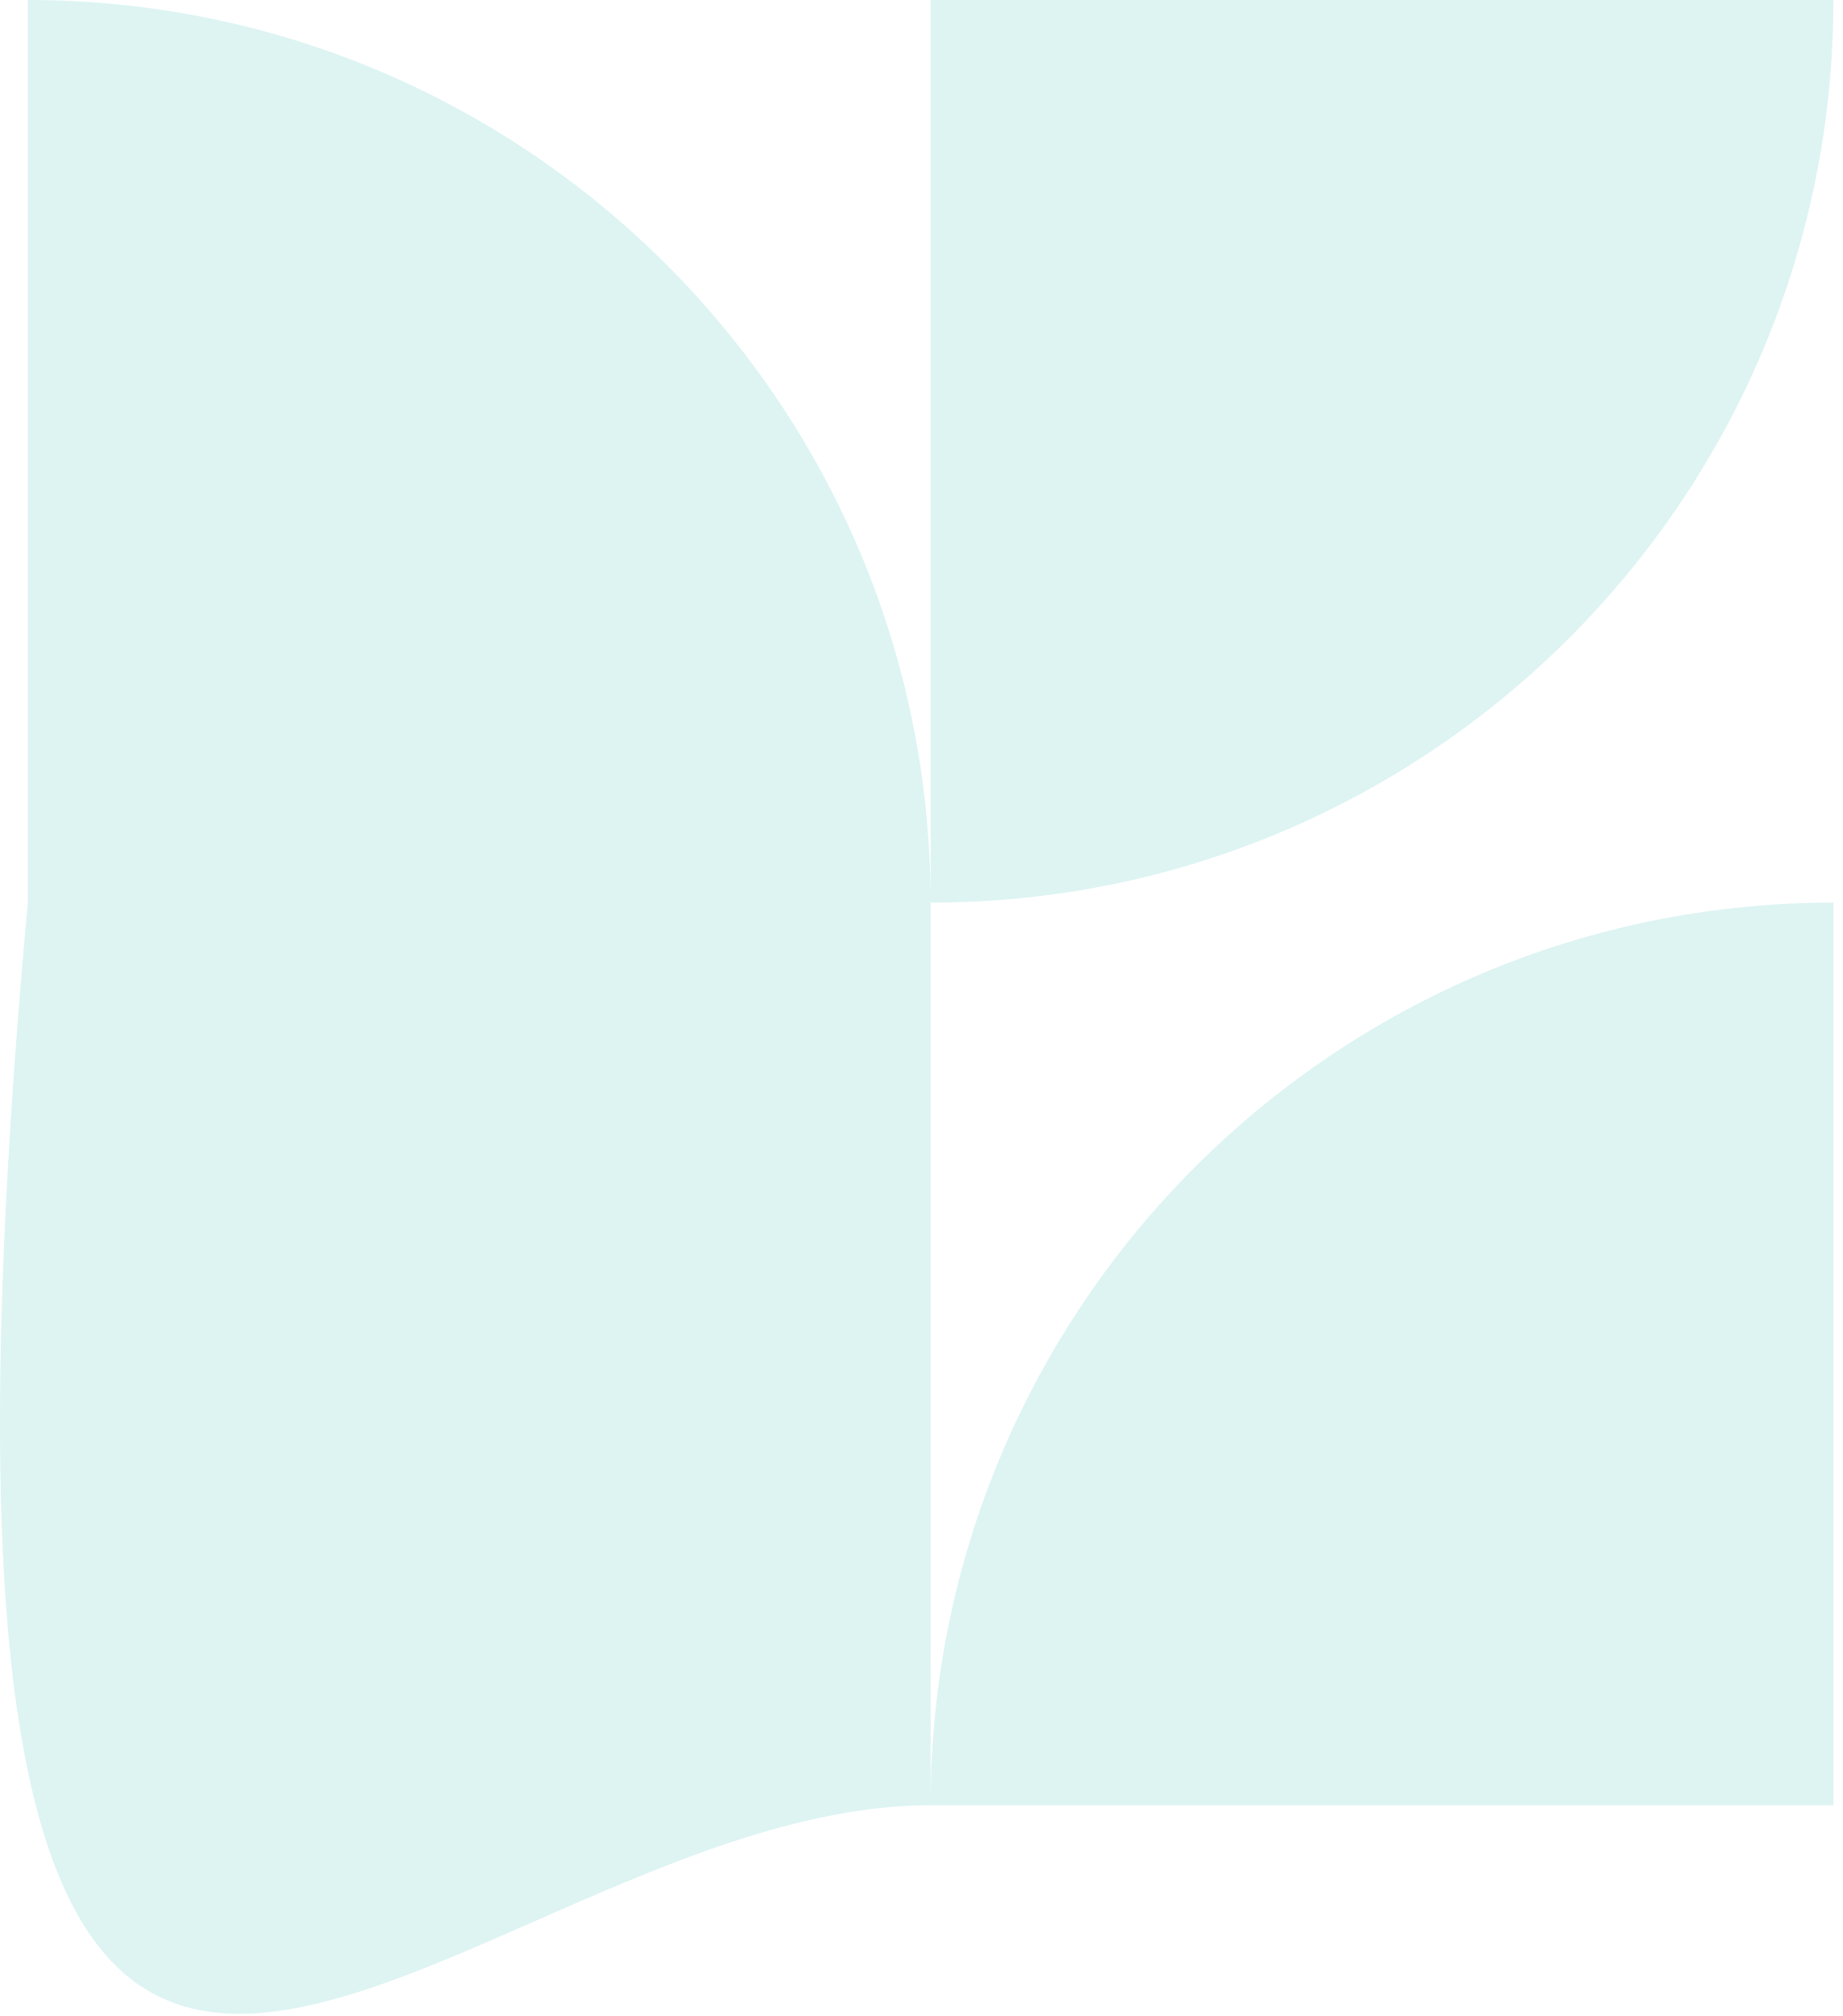
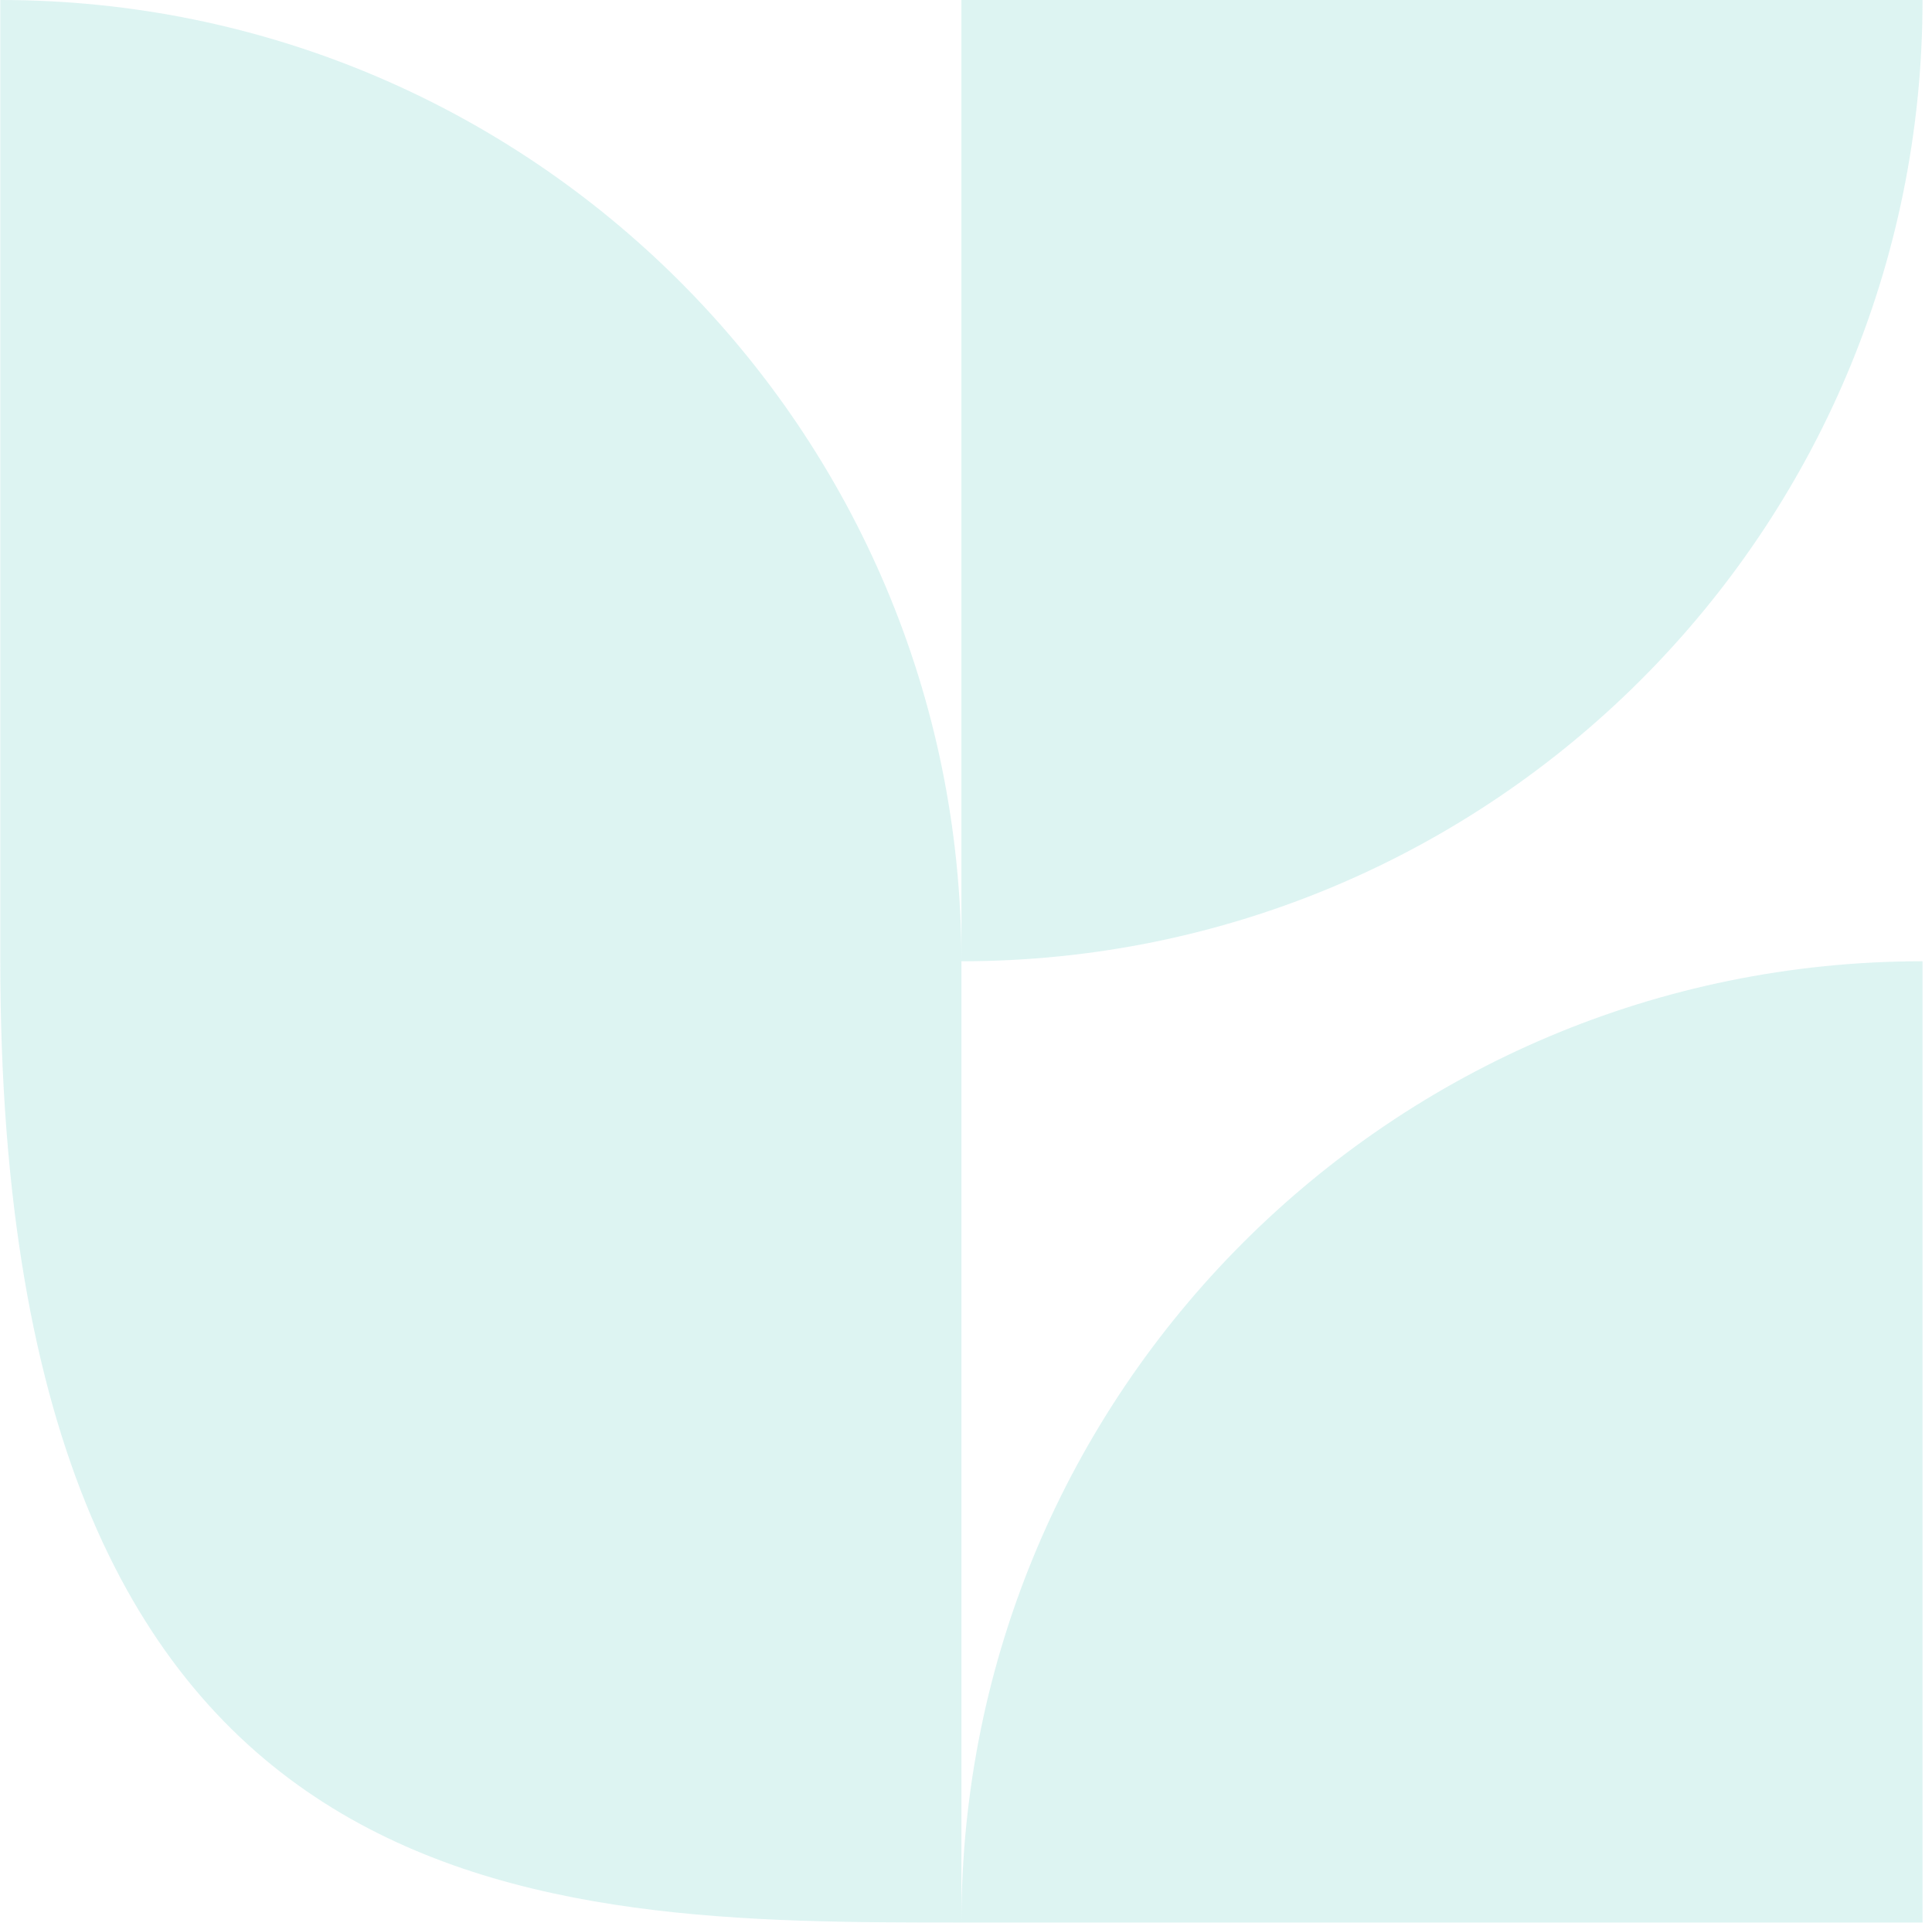
- <svg xmlns="http://www.w3.org/2000/svg" width="201" height="220" viewBox="0 0 201 220" fill="none">
-   <path opacity="0.2" d="M3.033 0V98.5C-14.468 290.5 47.133 197 101.533 197H200.033V98.5C145.633 98.5 101.533 142.6 101.533 197V98.5C155.933 98.5 200.033 54.4 200.033 0H101.533V98.5C101.533 44.1 57.433 0 3.033 0Z" fill="#54C7C0" />
+ <svg xmlns="http://www.w3.org/2000/svg" width="198" height="197" viewBox="0 0 198 197" fill="none">
+   <path opacity="0.2" d="M0.031 0V98.5C0.033 197 55.5 197 98.531 197H197.031V98.5C142.631 98.5 98.531 142.6 98.531 197V98.5C152.931 98.5 197.031 54.4 197.031 0H98.531V98.5C98.531 44.1 54.431 0 0.031 0Z" fill="#54C7C0" />
</svg>
